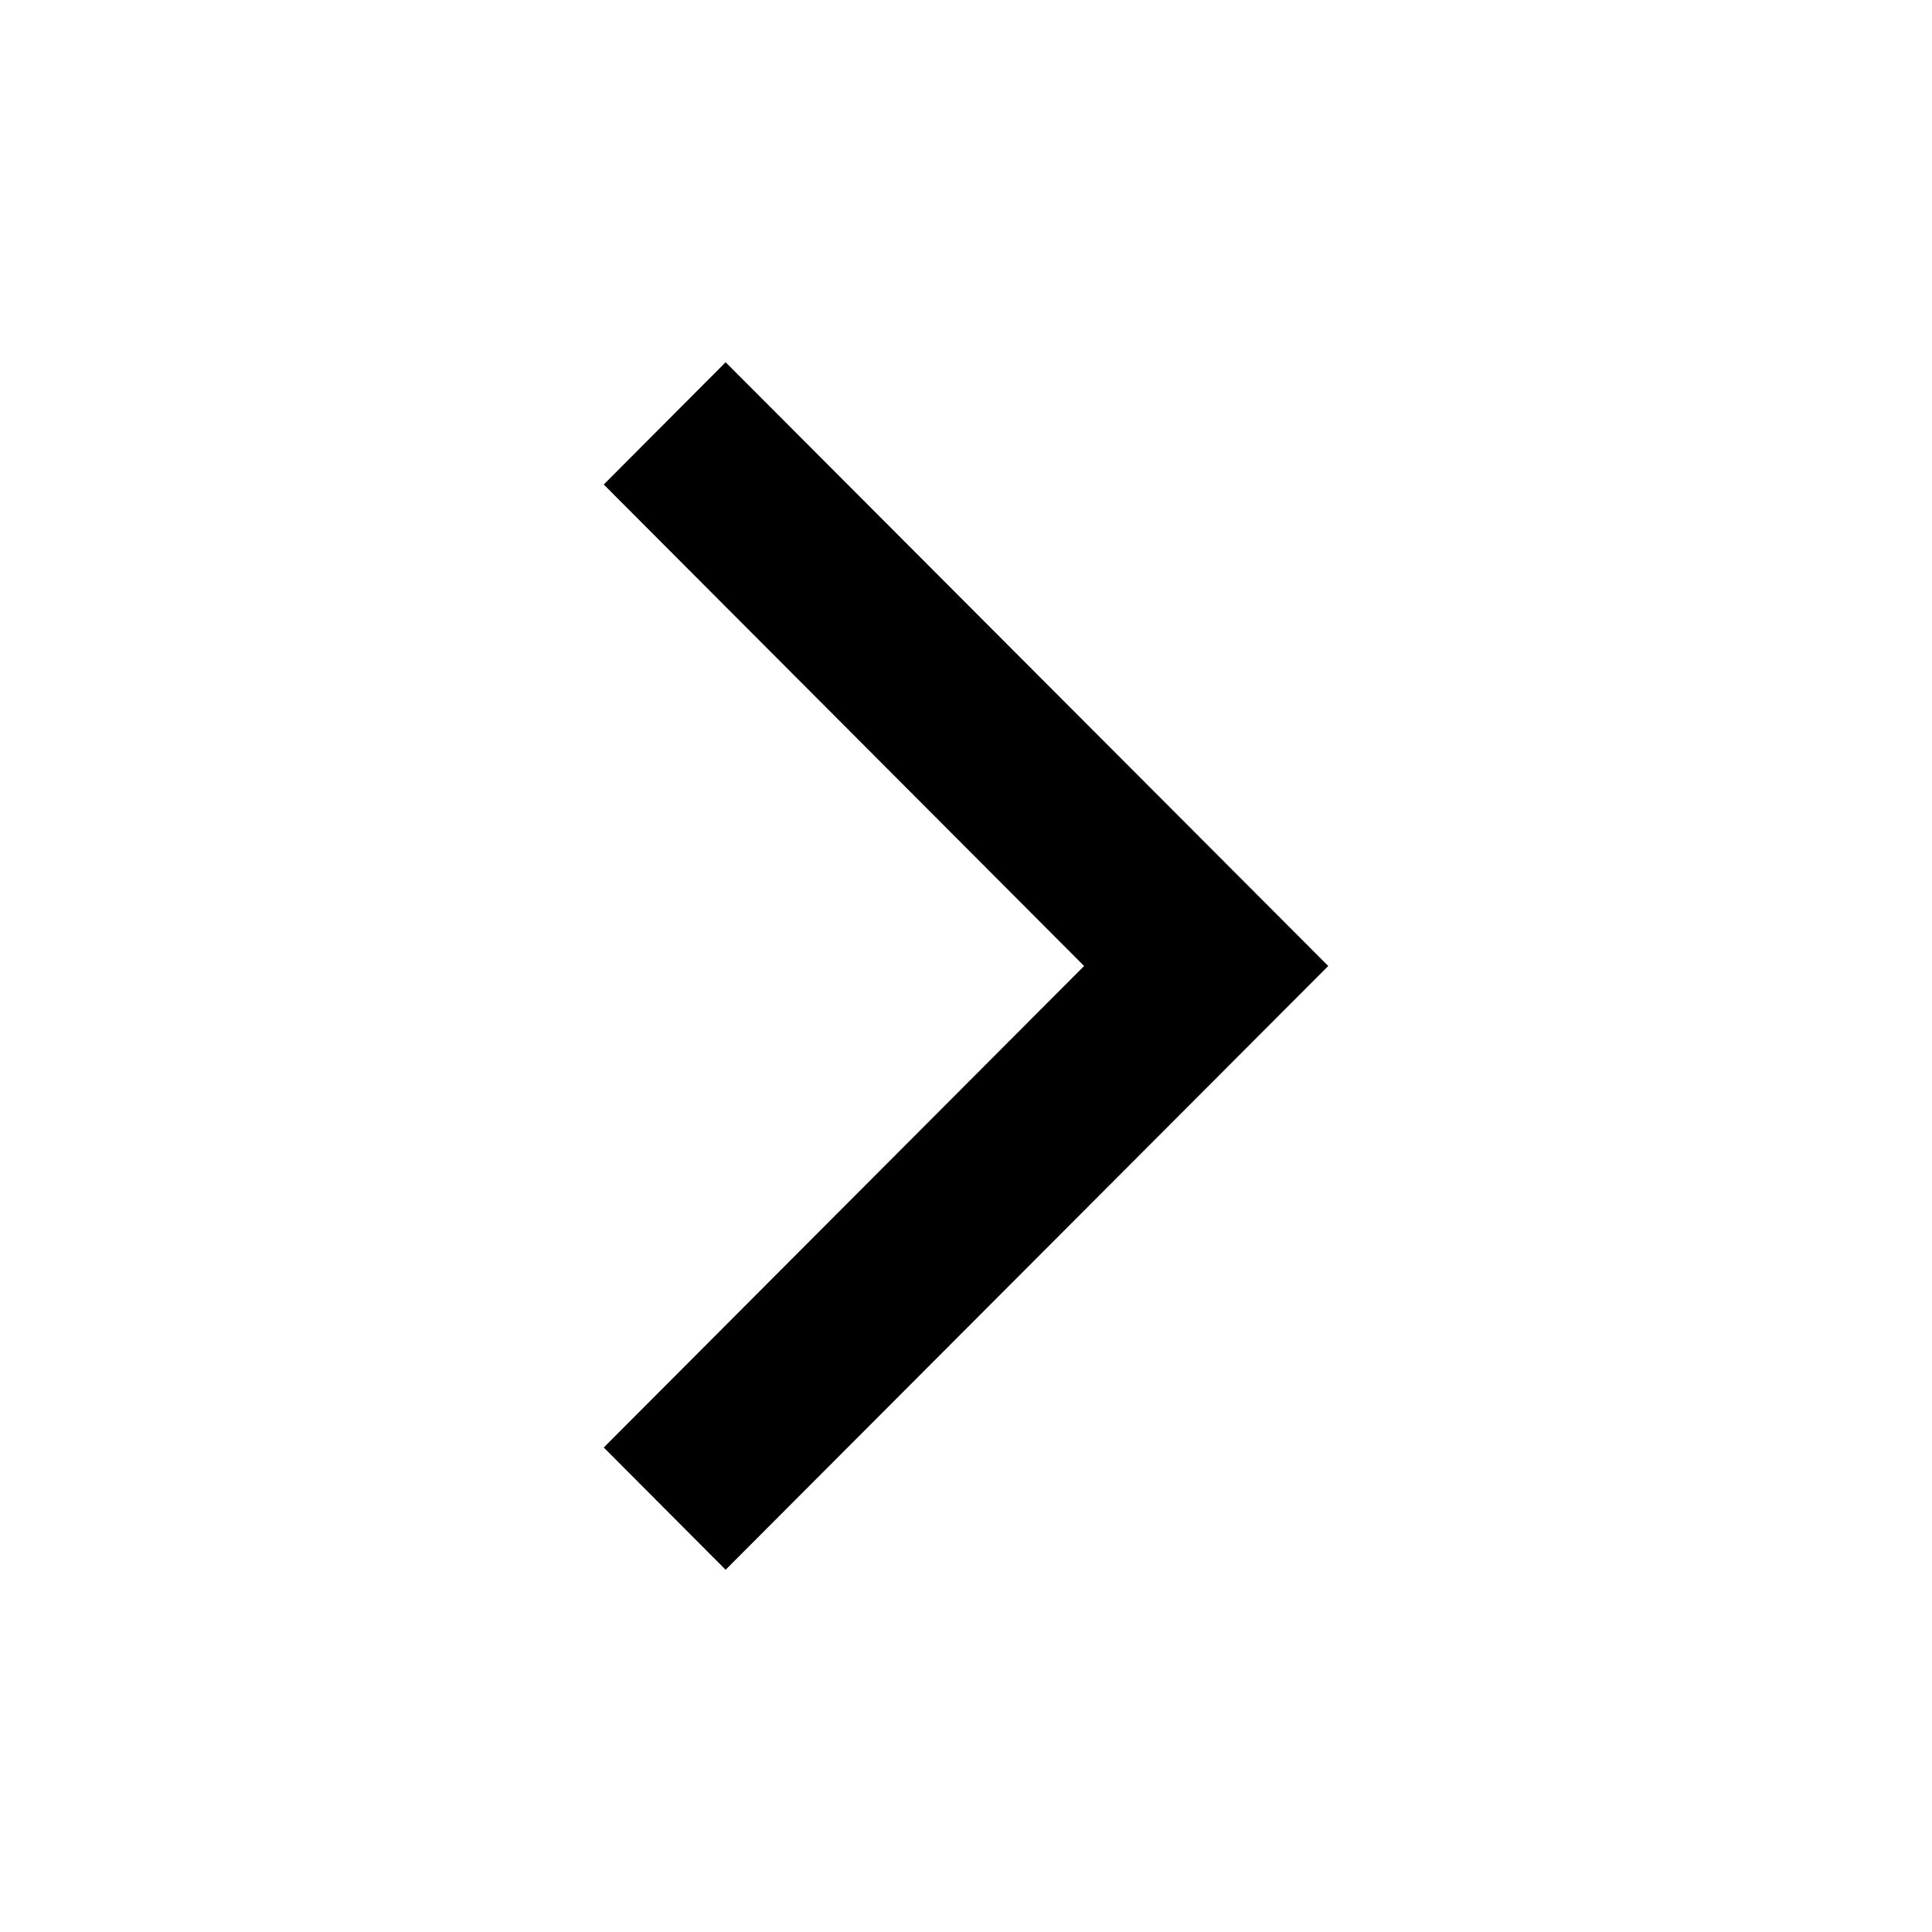
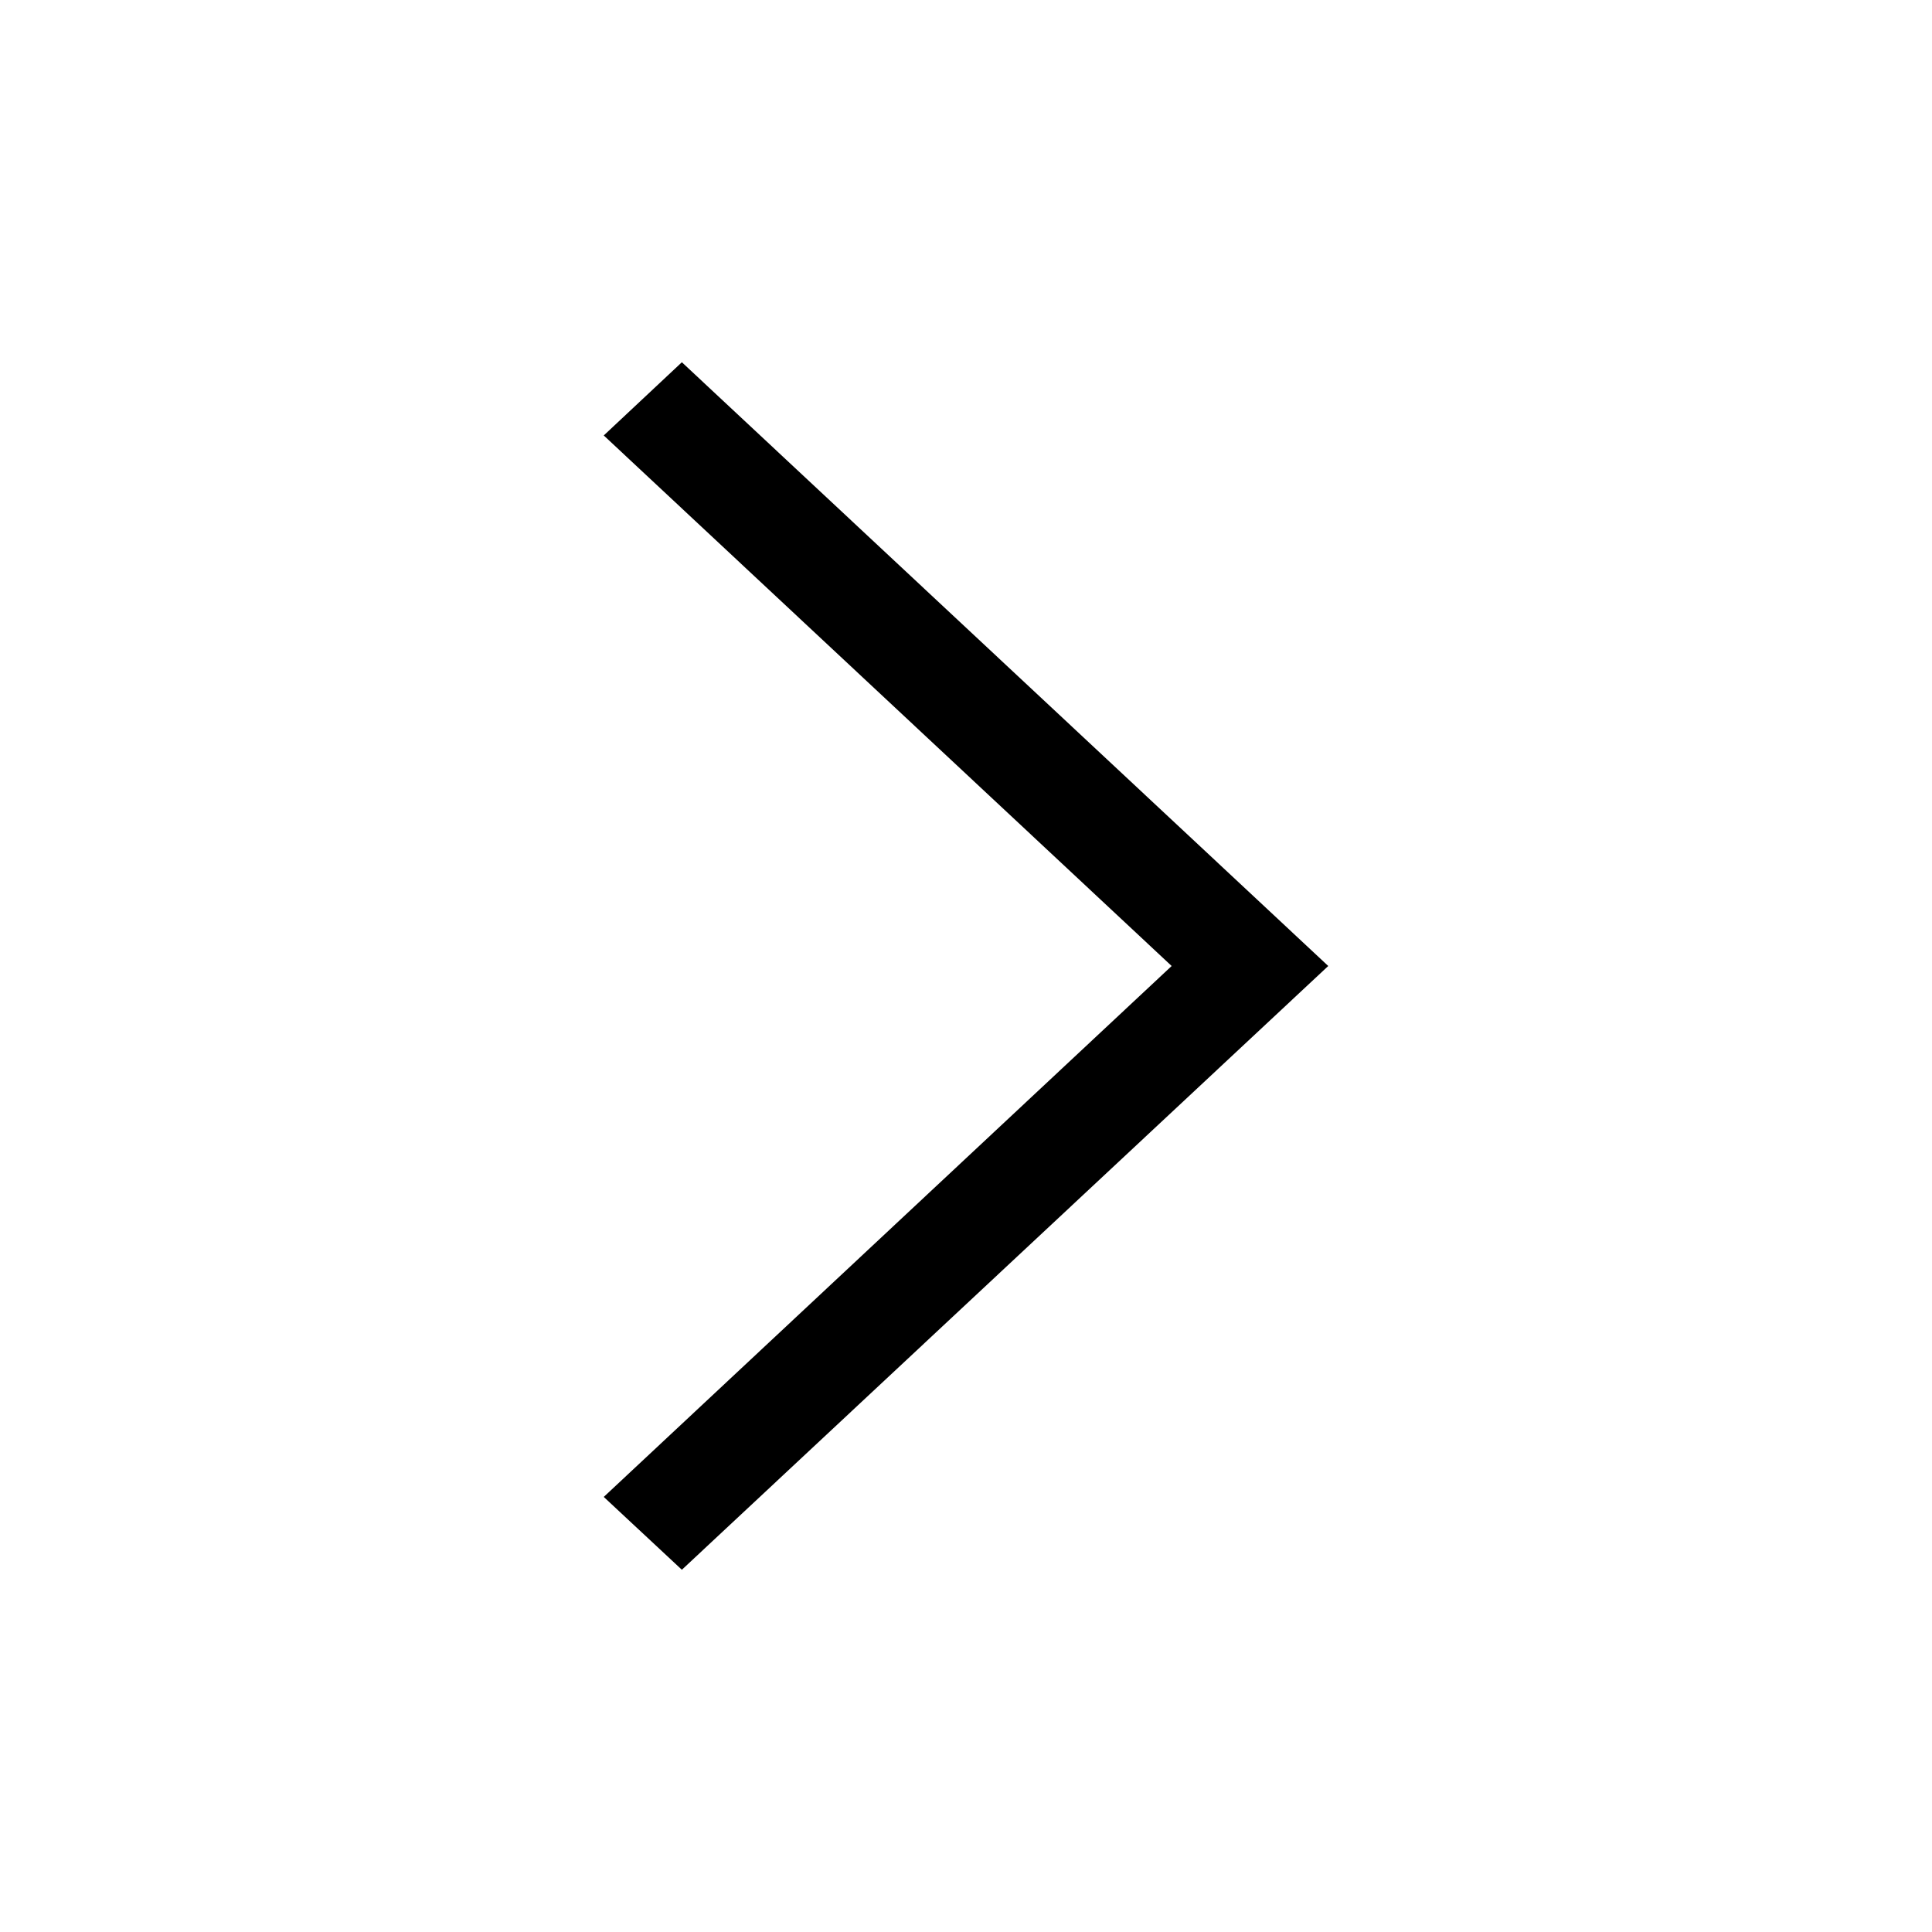
- <svg xmlns="http://www.w3.org/2000/svg" height="512px" id="Layer_1" version="1.1" viewBox="0 0 512 512" width="512px" xml:space="preserve">
-   <polygon points="160,128.4 192.3,96 352,256 352,256 352,256 192.3,416 160,383.6 287.3,256 " />
+ <svg xmlns="http://www.w3.org/2000/svg" height="512px" id="Layer_1" style="enable-background:new 0 0 512 512;" version="1.1" viewBox="0 0 512 512" width="512px" xml:space="preserve">
+   <polygon points="160,115.4 180.7,96 352,256 180.7,416 160,396.7 310.5,256 " />
</svg>
